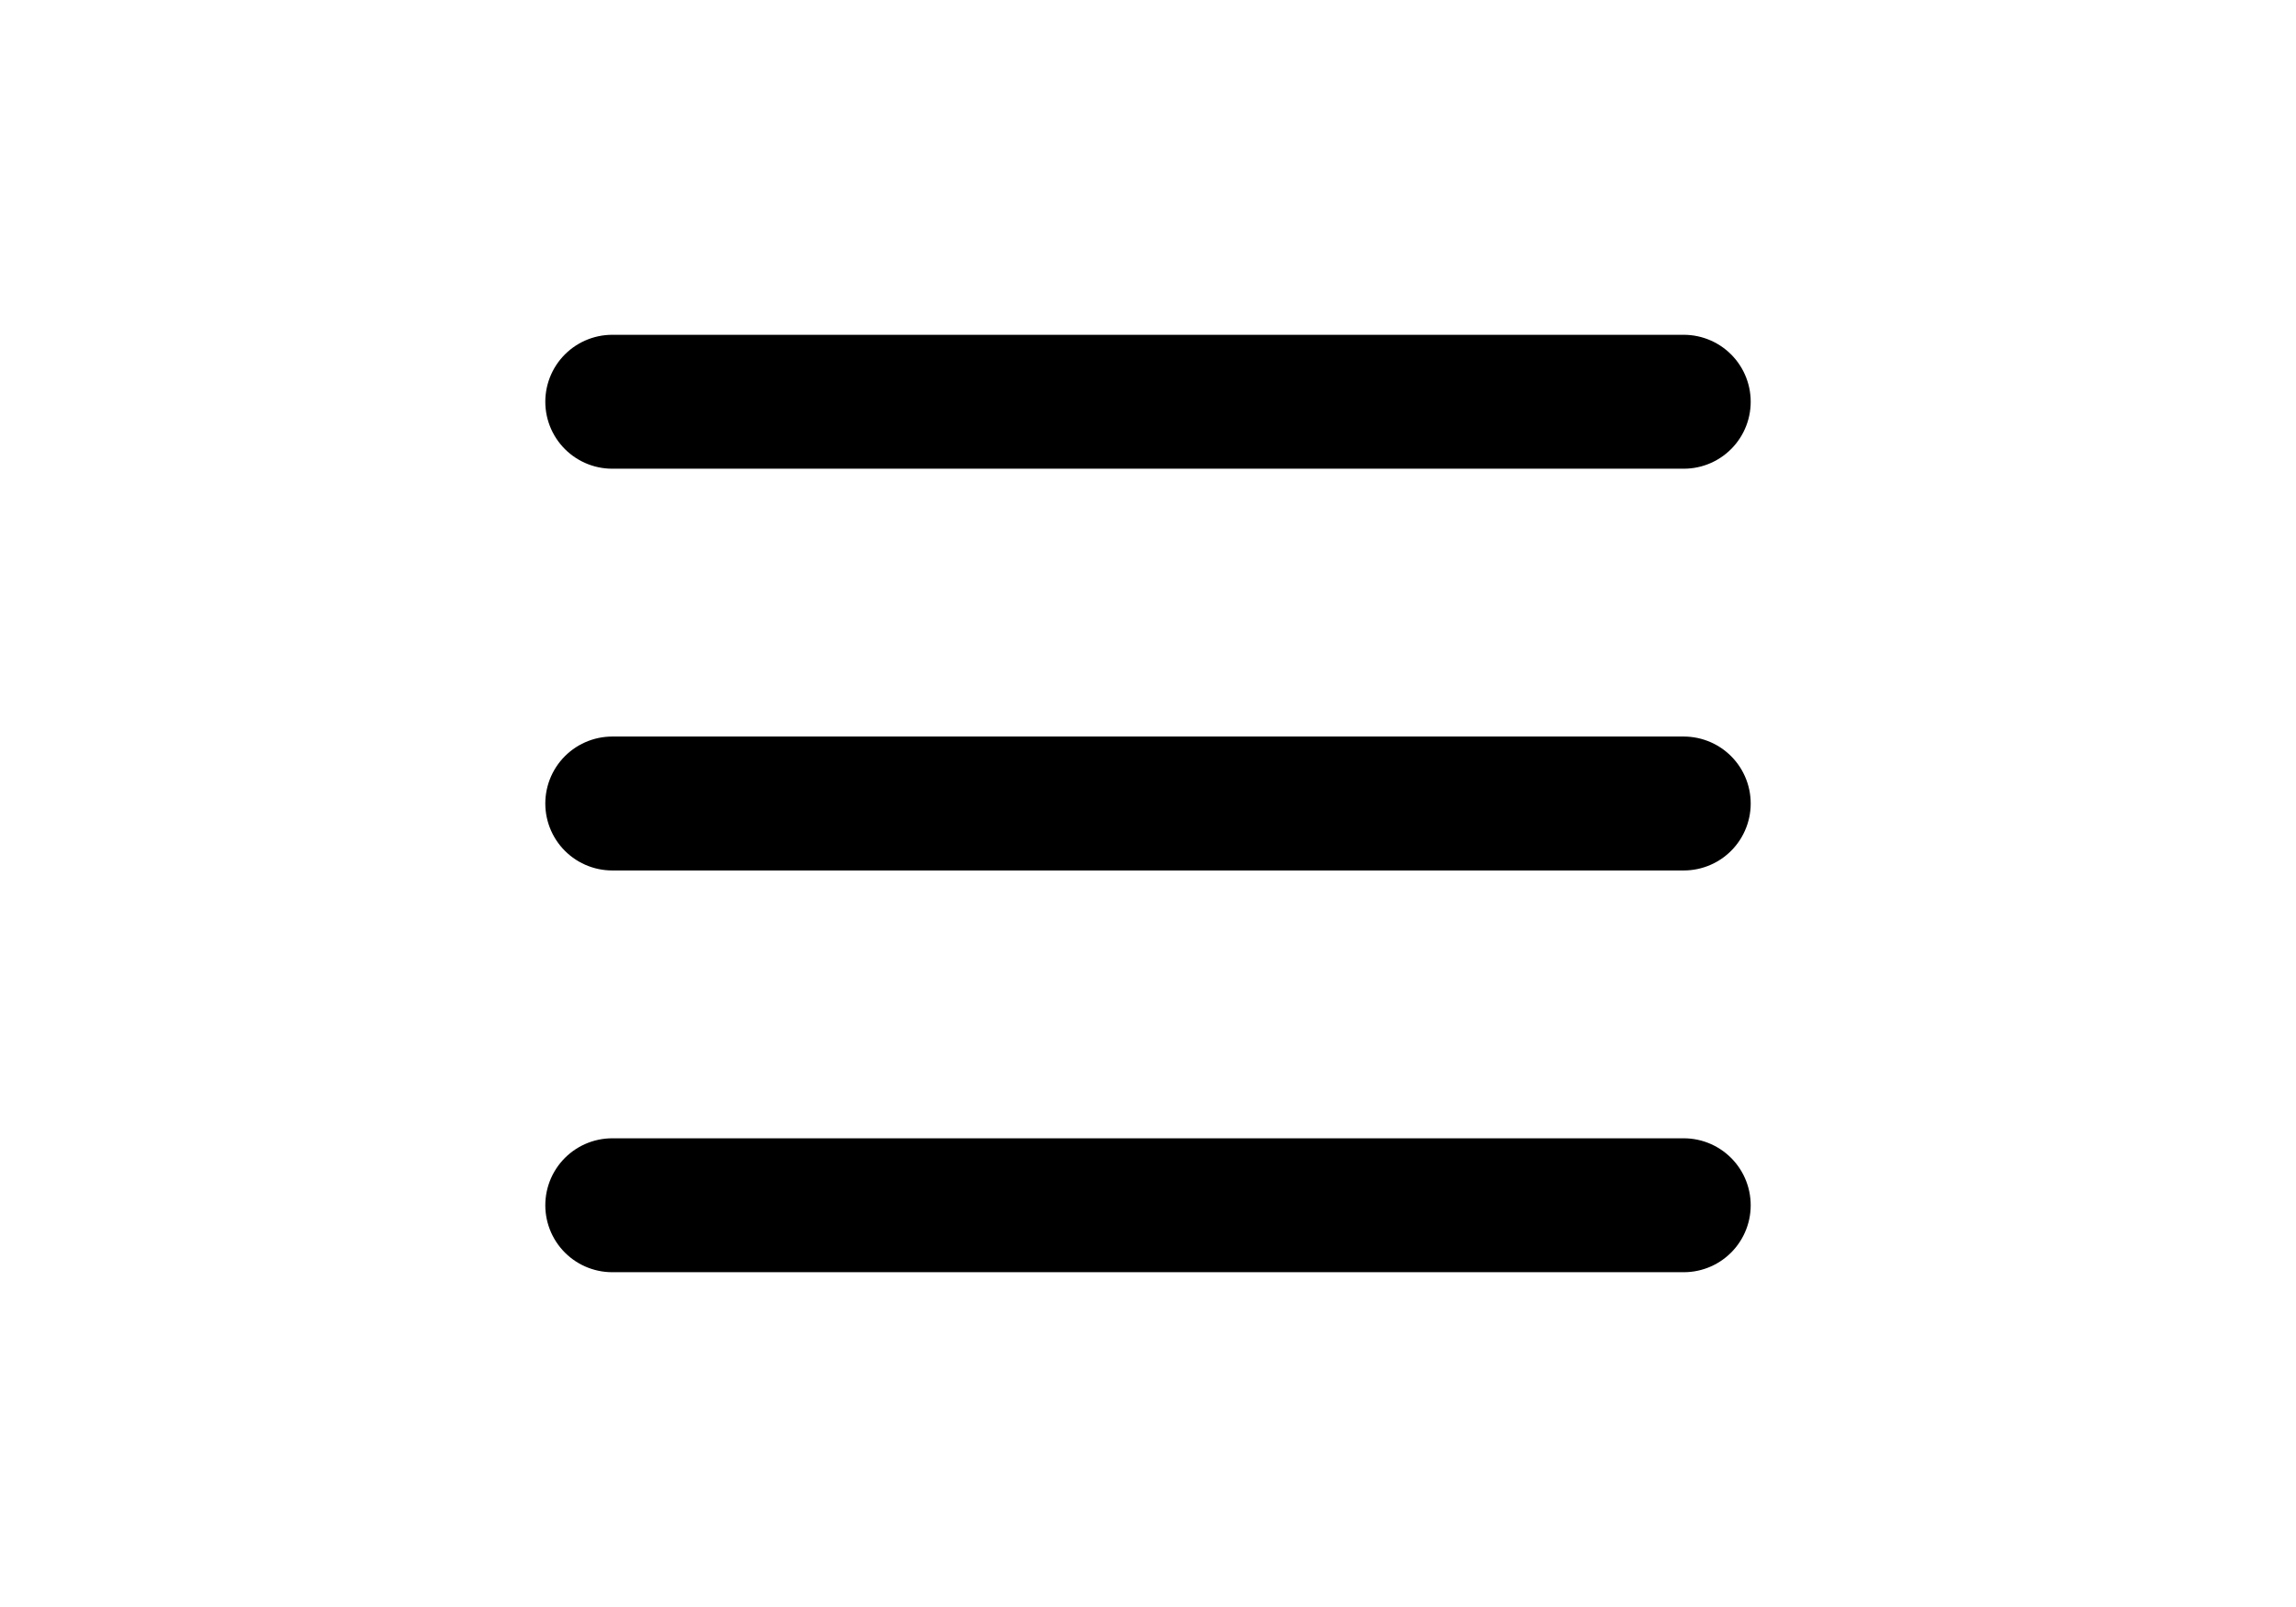
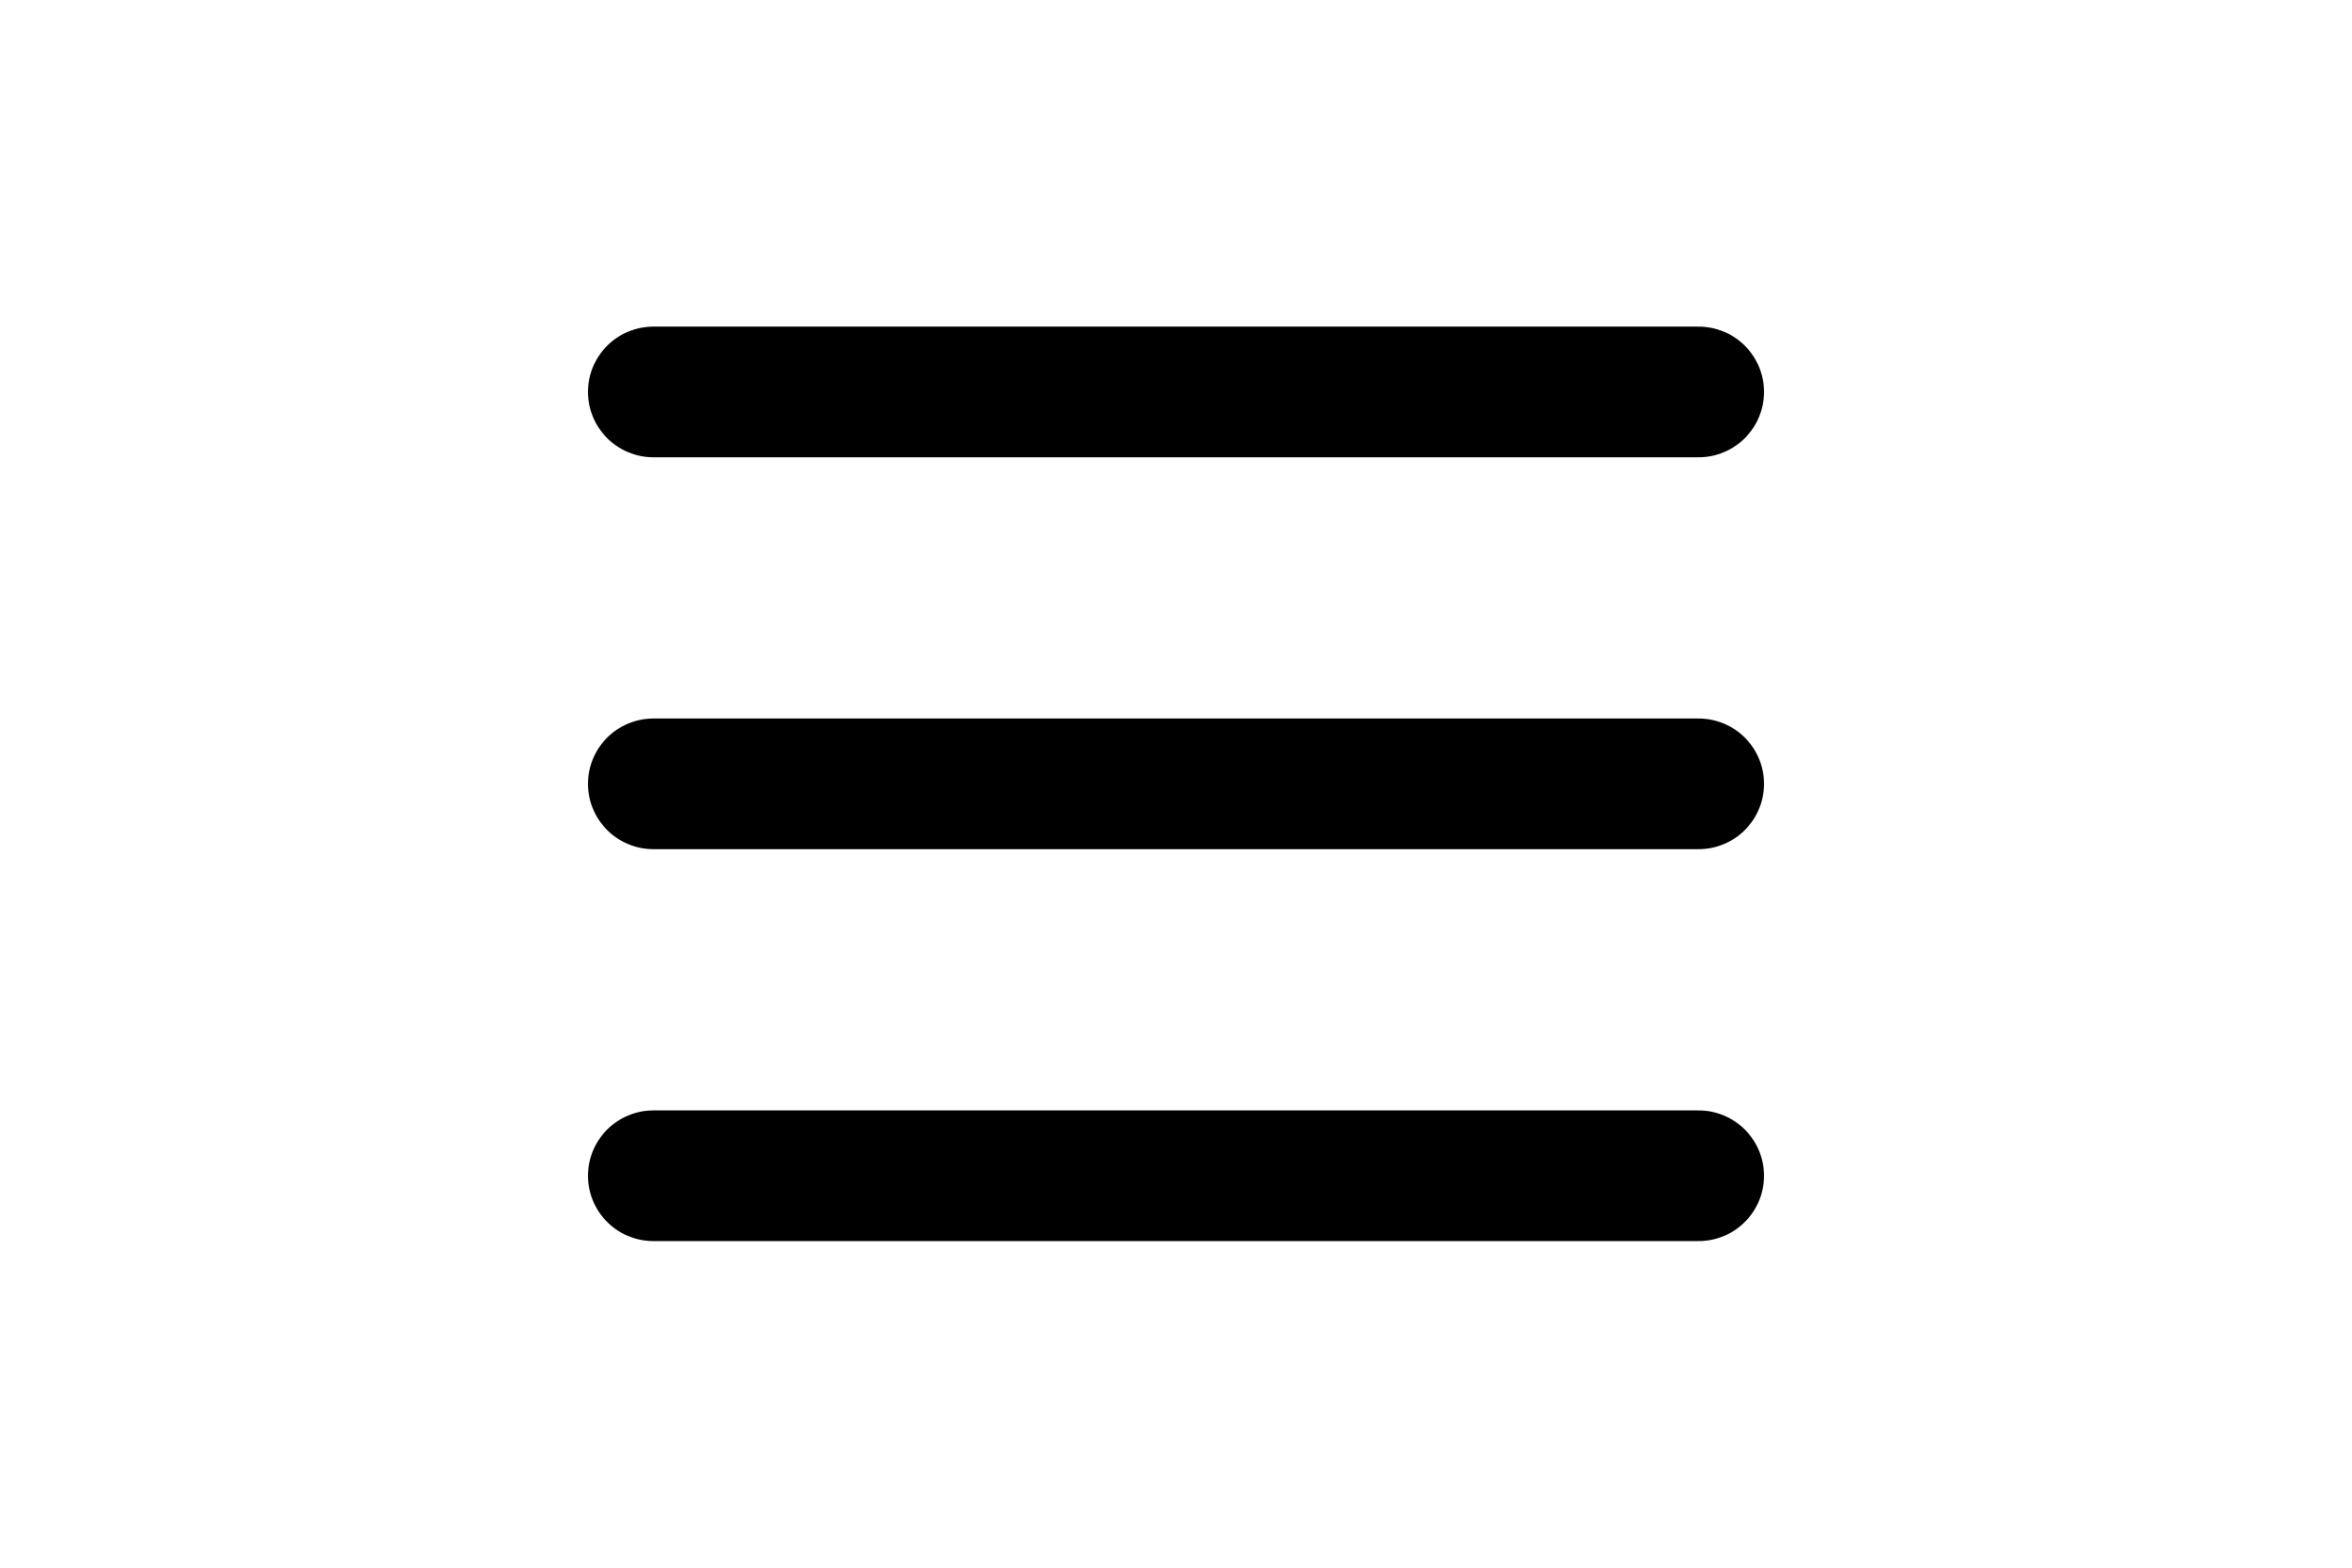
- <svg xmlns="http://www.w3.org/2000/svg" width="50px" height="35px" viewBox="0 0 24 24" fill="none">
+ <svg xmlns="http://www.w3.org/2000/svg" width="45px" height="30px" viewBox="0 0 24 24" fill="none">
  <path d="M4 6H20M4 12H20M4 18H20" stroke="#000000" stroke-width="2" stroke-linecap="round" stroke-linejoin="round" />
</svg>
